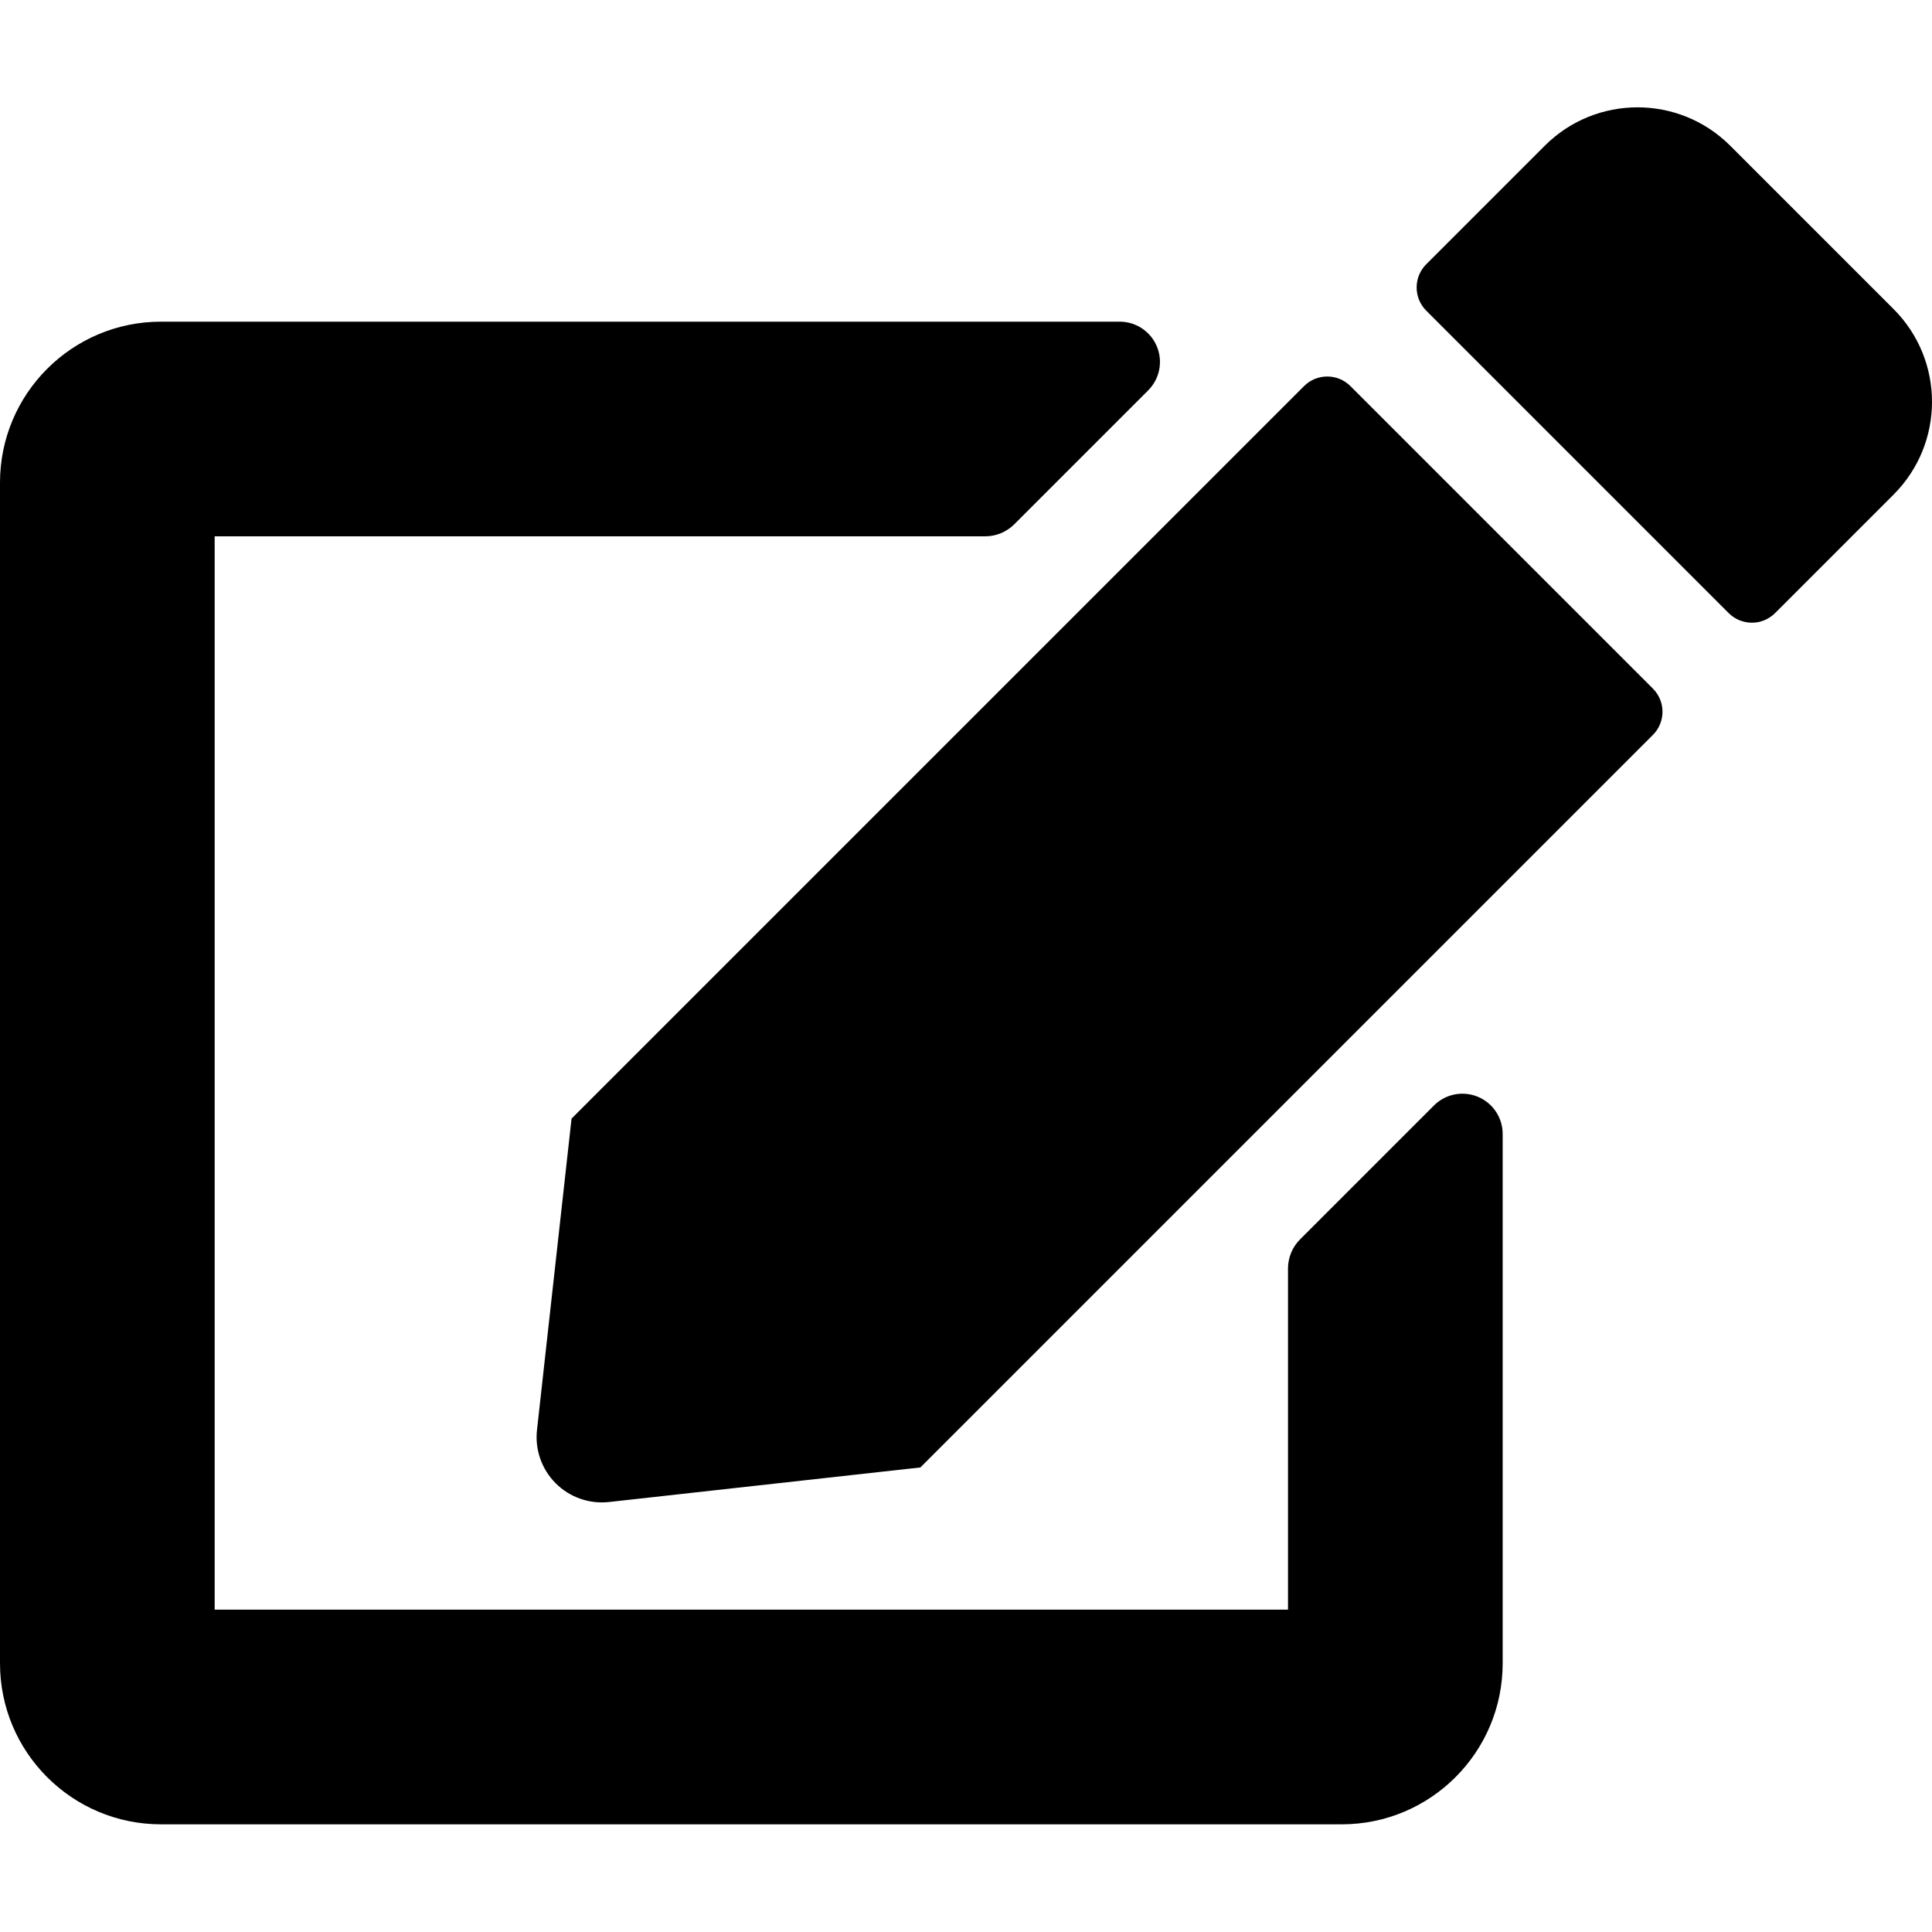
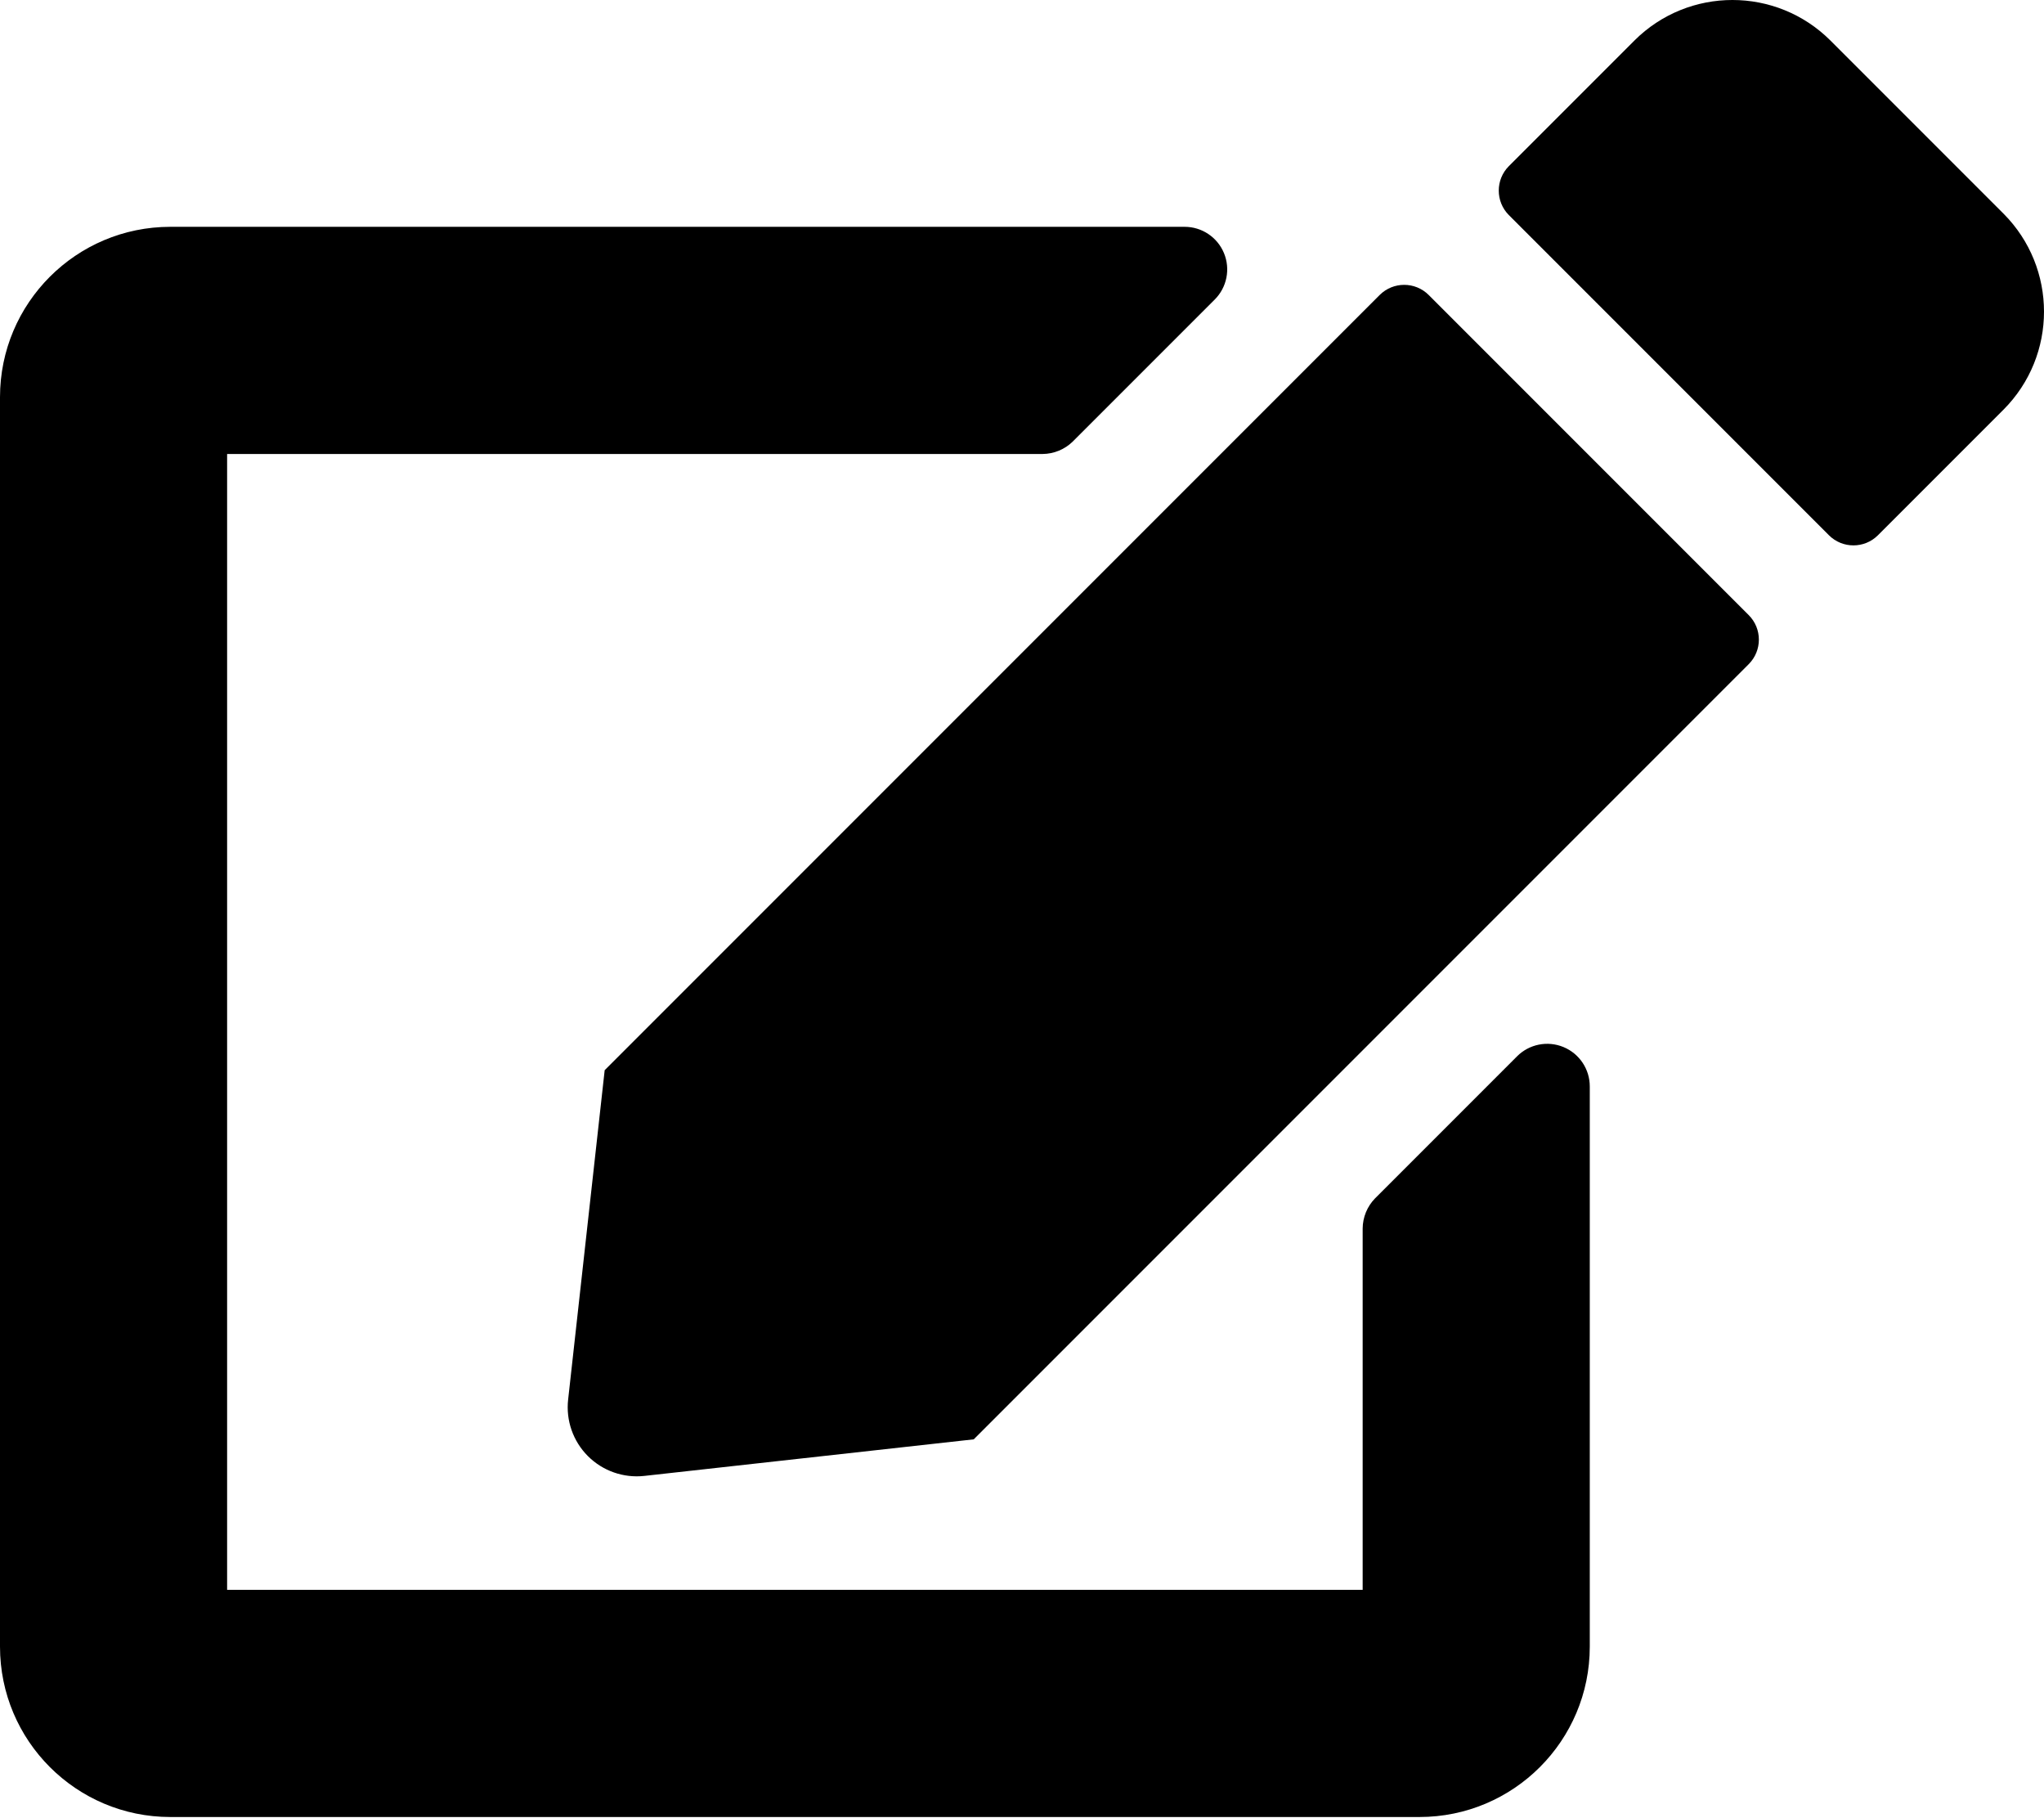
- <svg xmlns="http://www.w3.org/2000/svg" class="a-icon" viewBox="0 0 576 512" width="1.25em" height="1.25em">
+ <svg xmlns="http://www.w3.org/2000/svg" viewBox="0 0 576 512">
  <path d="M492.8 173.3a9.78 9.78 0 0 1 0 13.8L274.4 405.5l-92.8 10.3a19.45 19.45 0 0 1-21.5-21.5l10.3-92.8L388.8 83.1a9.78 9.78 0 0 1 13.8 0z" />
  <path d="M564.6 60.2l-48.8-48.8a39.11 39.11 0 0 0-55.2 0l-35.4 35.4a9.78 9.78 0 0 0 0 13.8l90.2 90.2a9.78 9.78 0 0 0 13.8 0l35.4-35.4a39.11 39.11 0 0 0 0-55.2zM427.5 297.6l-40 40a12.3 12.3 0 0 0-3.5 8.5v101.8H64v-320h229.8a12.3 12.3 0 0 0 8.5-3.5l40-40a12 12 0 0 0-8.5-20.5H48a48 48 0 0 0-48 48v352a48 48 0 0 0 48 48h352a48 48 0 0 0 48-48V306.1a12 12 0 0 0-20.5-8.5z" class="a-icon-opacity" />
</svg>
